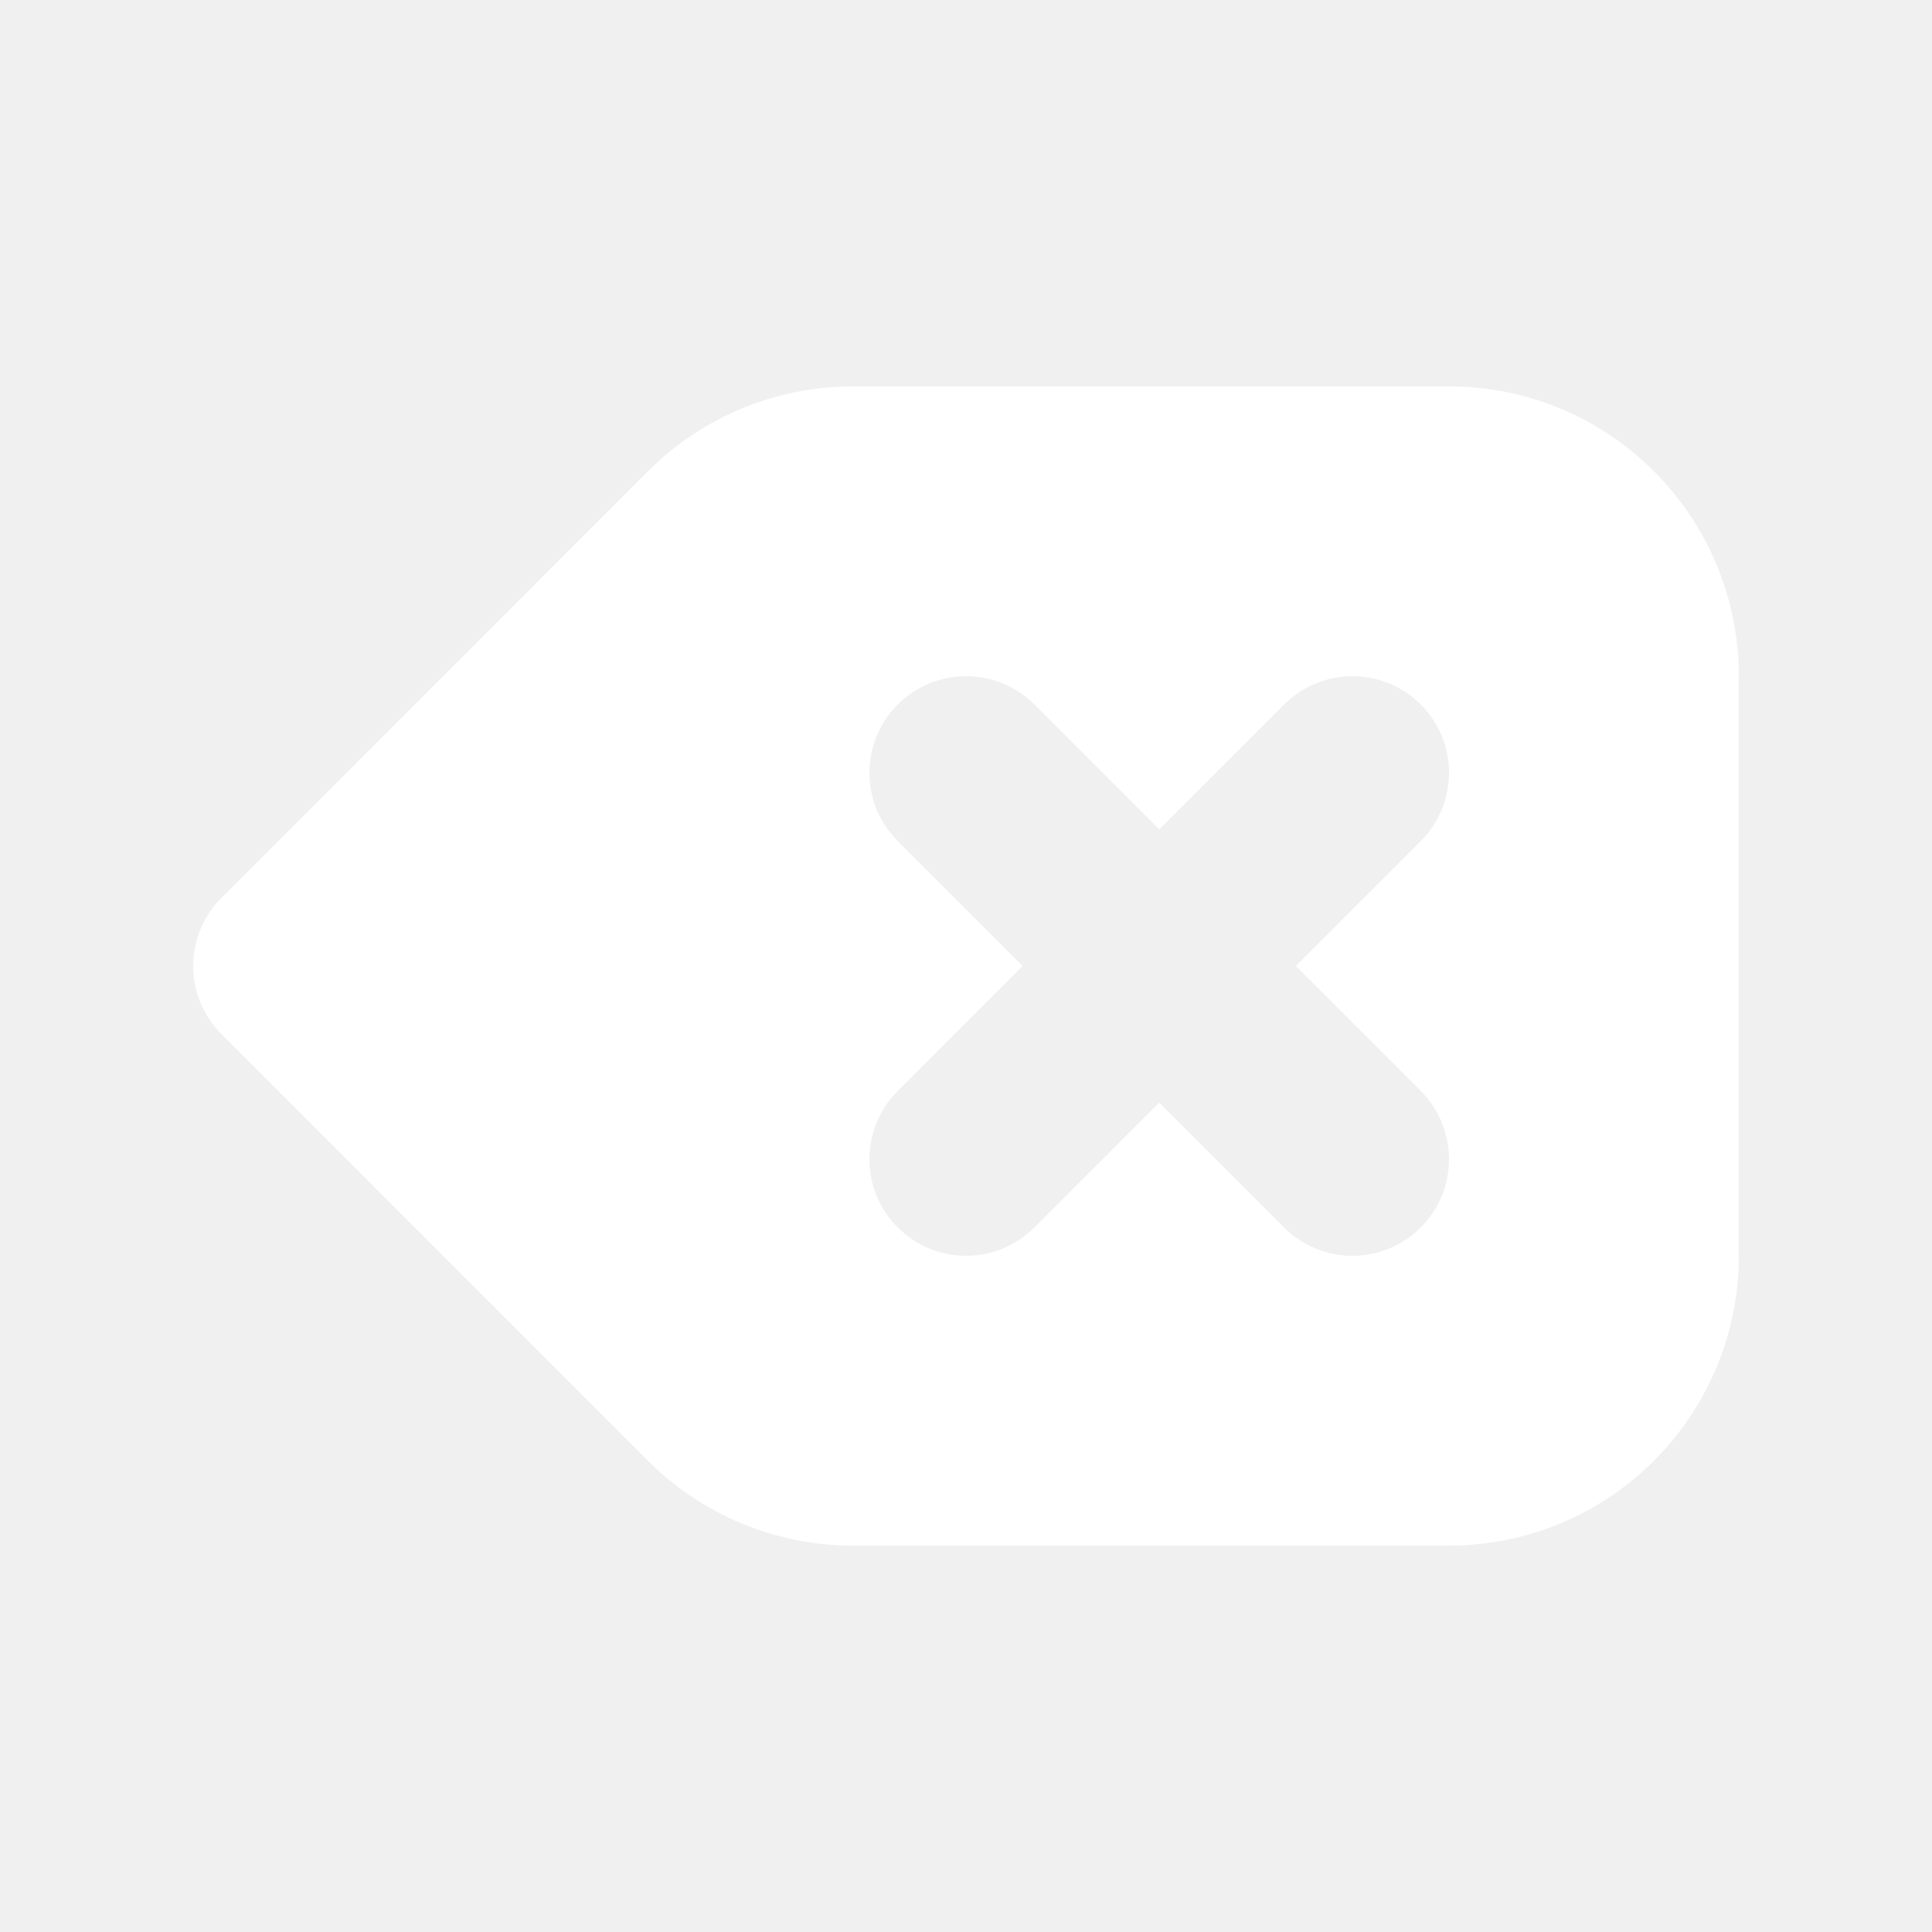
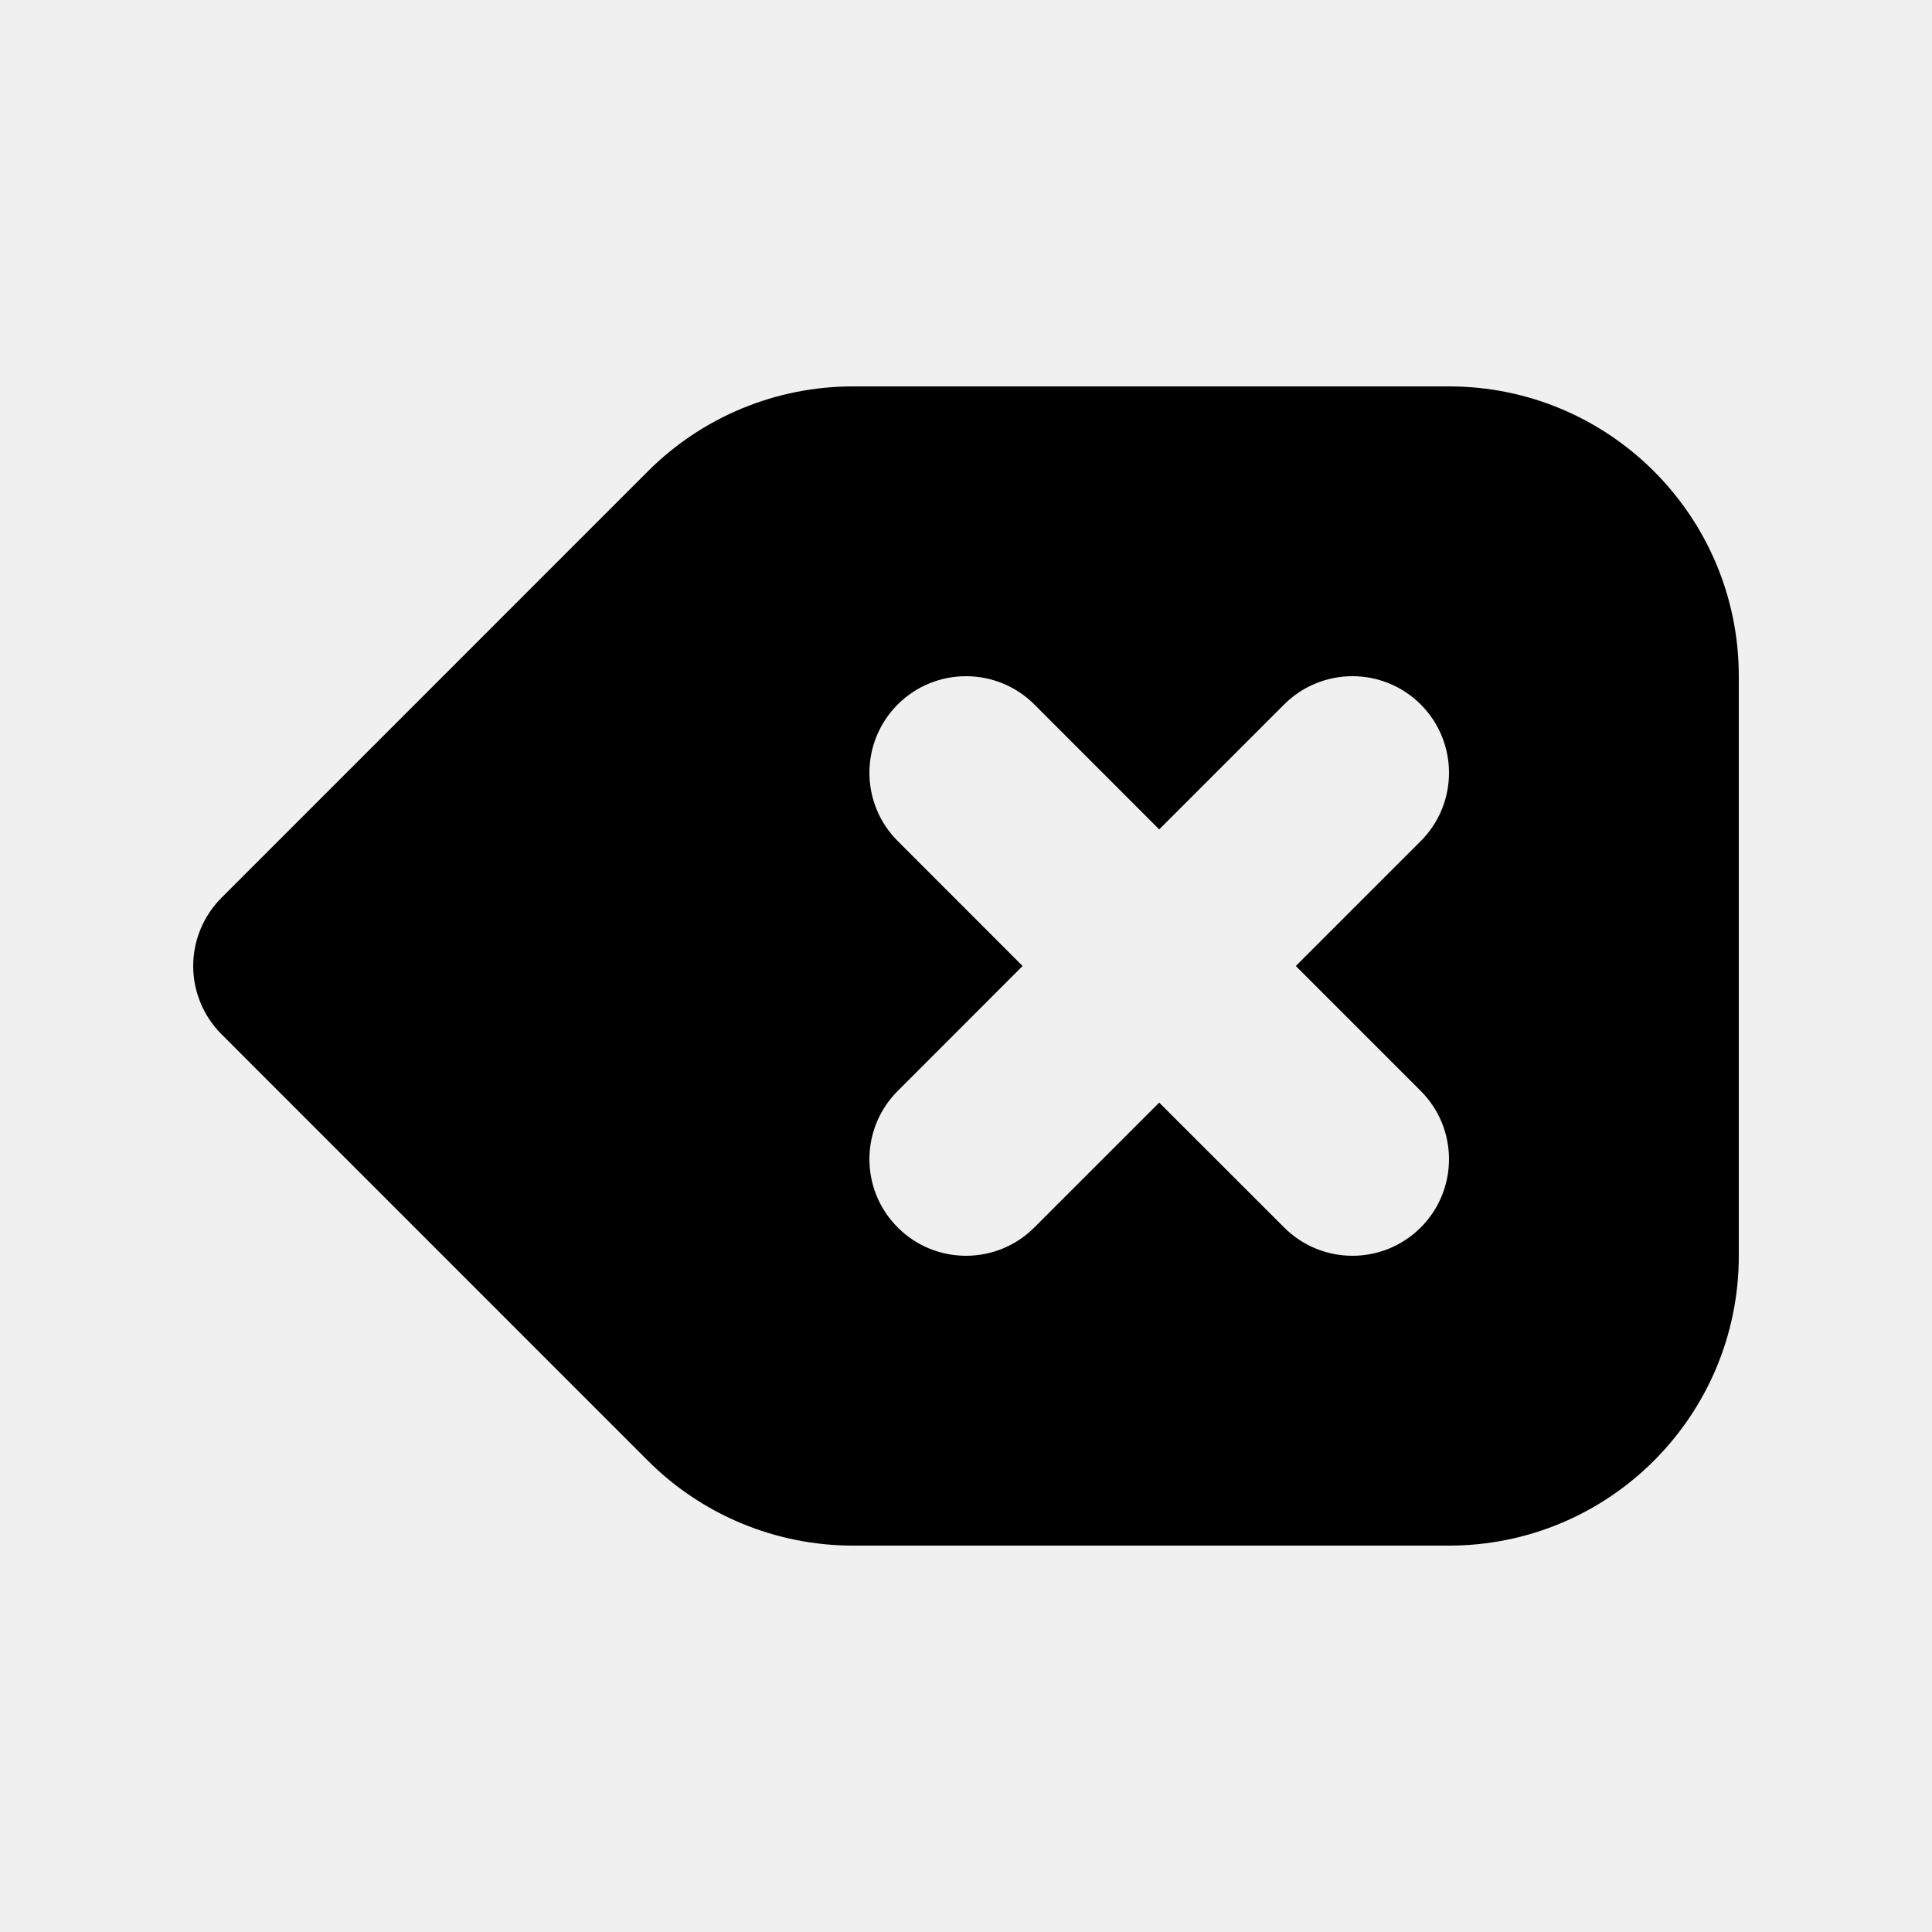
<svg xmlns="http://www.w3.org/2000/svg" width="24" height="24" viewBox="0 0 24 24" fill="none">
-   <path fill-rule="evenodd" clip-rule="evenodd" d="M8.049 5.854C8.724 5.179 9.64 4.8 10.595 4.8H18C19.989 4.8 21.6 6.412 21.6 8.4V15.6C21.6 17.588 19.989 19.2 18 19.2H10.595C9.64 19.2 8.724 18.821 8.049 18.146L2.752 12.848C2.527 12.623 2.4 12.318 2.4 12C2.4 11.682 2.527 11.377 2.752 11.152L8.049 5.854ZM12.849 8.751C12.38 8.283 11.62 8.283 11.152 8.751C10.683 9.22 10.683 9.98 11.152 10.448L12.703 12L11.152 13.552C10.683 14.02 10.683 14.78 11.152 15.248C11.62 15.717 12.38 15.717 12.849 15.248L14.4 13.697L15.952 15.248C16.421 15.717 17.18 15.717 17.649 15.248C18.117 14.78 18.117 14.02 17.649 13.552L16.097 12L17.649 10.448C18.117 9.98 18.117 9.22 17.649 8.751C17.18 8.283 16.421 8.283 15.952 8.751L14.4 10.303L12.849 8.751Z" fill="white" />
+   <path fill-rule="evenodd" clip-rule="evenodd" d="M8.049 5.854C8.724 5.179 9.64 4.8 10.595 4.8H18C19.989 4.8 21.6 6.412 21.6 8.4V15.6C21.6 17.588 19.989 19.2 18 19.2H10.595C9.64 19.2 8.724 18.821 8.049 18.146L2.752 12.848C2.527 12.623 2.4 12.318 2.4 12C2.4 11.682 2.527 11.377 2.752 11.152L8.049 5.854ZM12.849 8.751C12.38 8.283 11.62 8.283 11.152 8.751C10.683 9.22 10.683 9.98 11.152 10.448L12.703 12L11.152 13.552C10.683 14.02 10.683 14.78 11.152 15.248C11.62 15.717 12.38 15.717 12.849 15.248L14.4 13.697L15.952 15.248C16.421 15.717 17.18 15.717 17.649 15.248C18.117 14.78 18.117 14.02 17.649 13.552L16.097 12L17.649 10.448C18.117 9.98 18.117 9.22 17.649 8.751C17.18 8.283 16.421 8.283 15.952 8.751L14.4 10.303L12.849 8.751Z" fill="currentColor" />
</svg>
